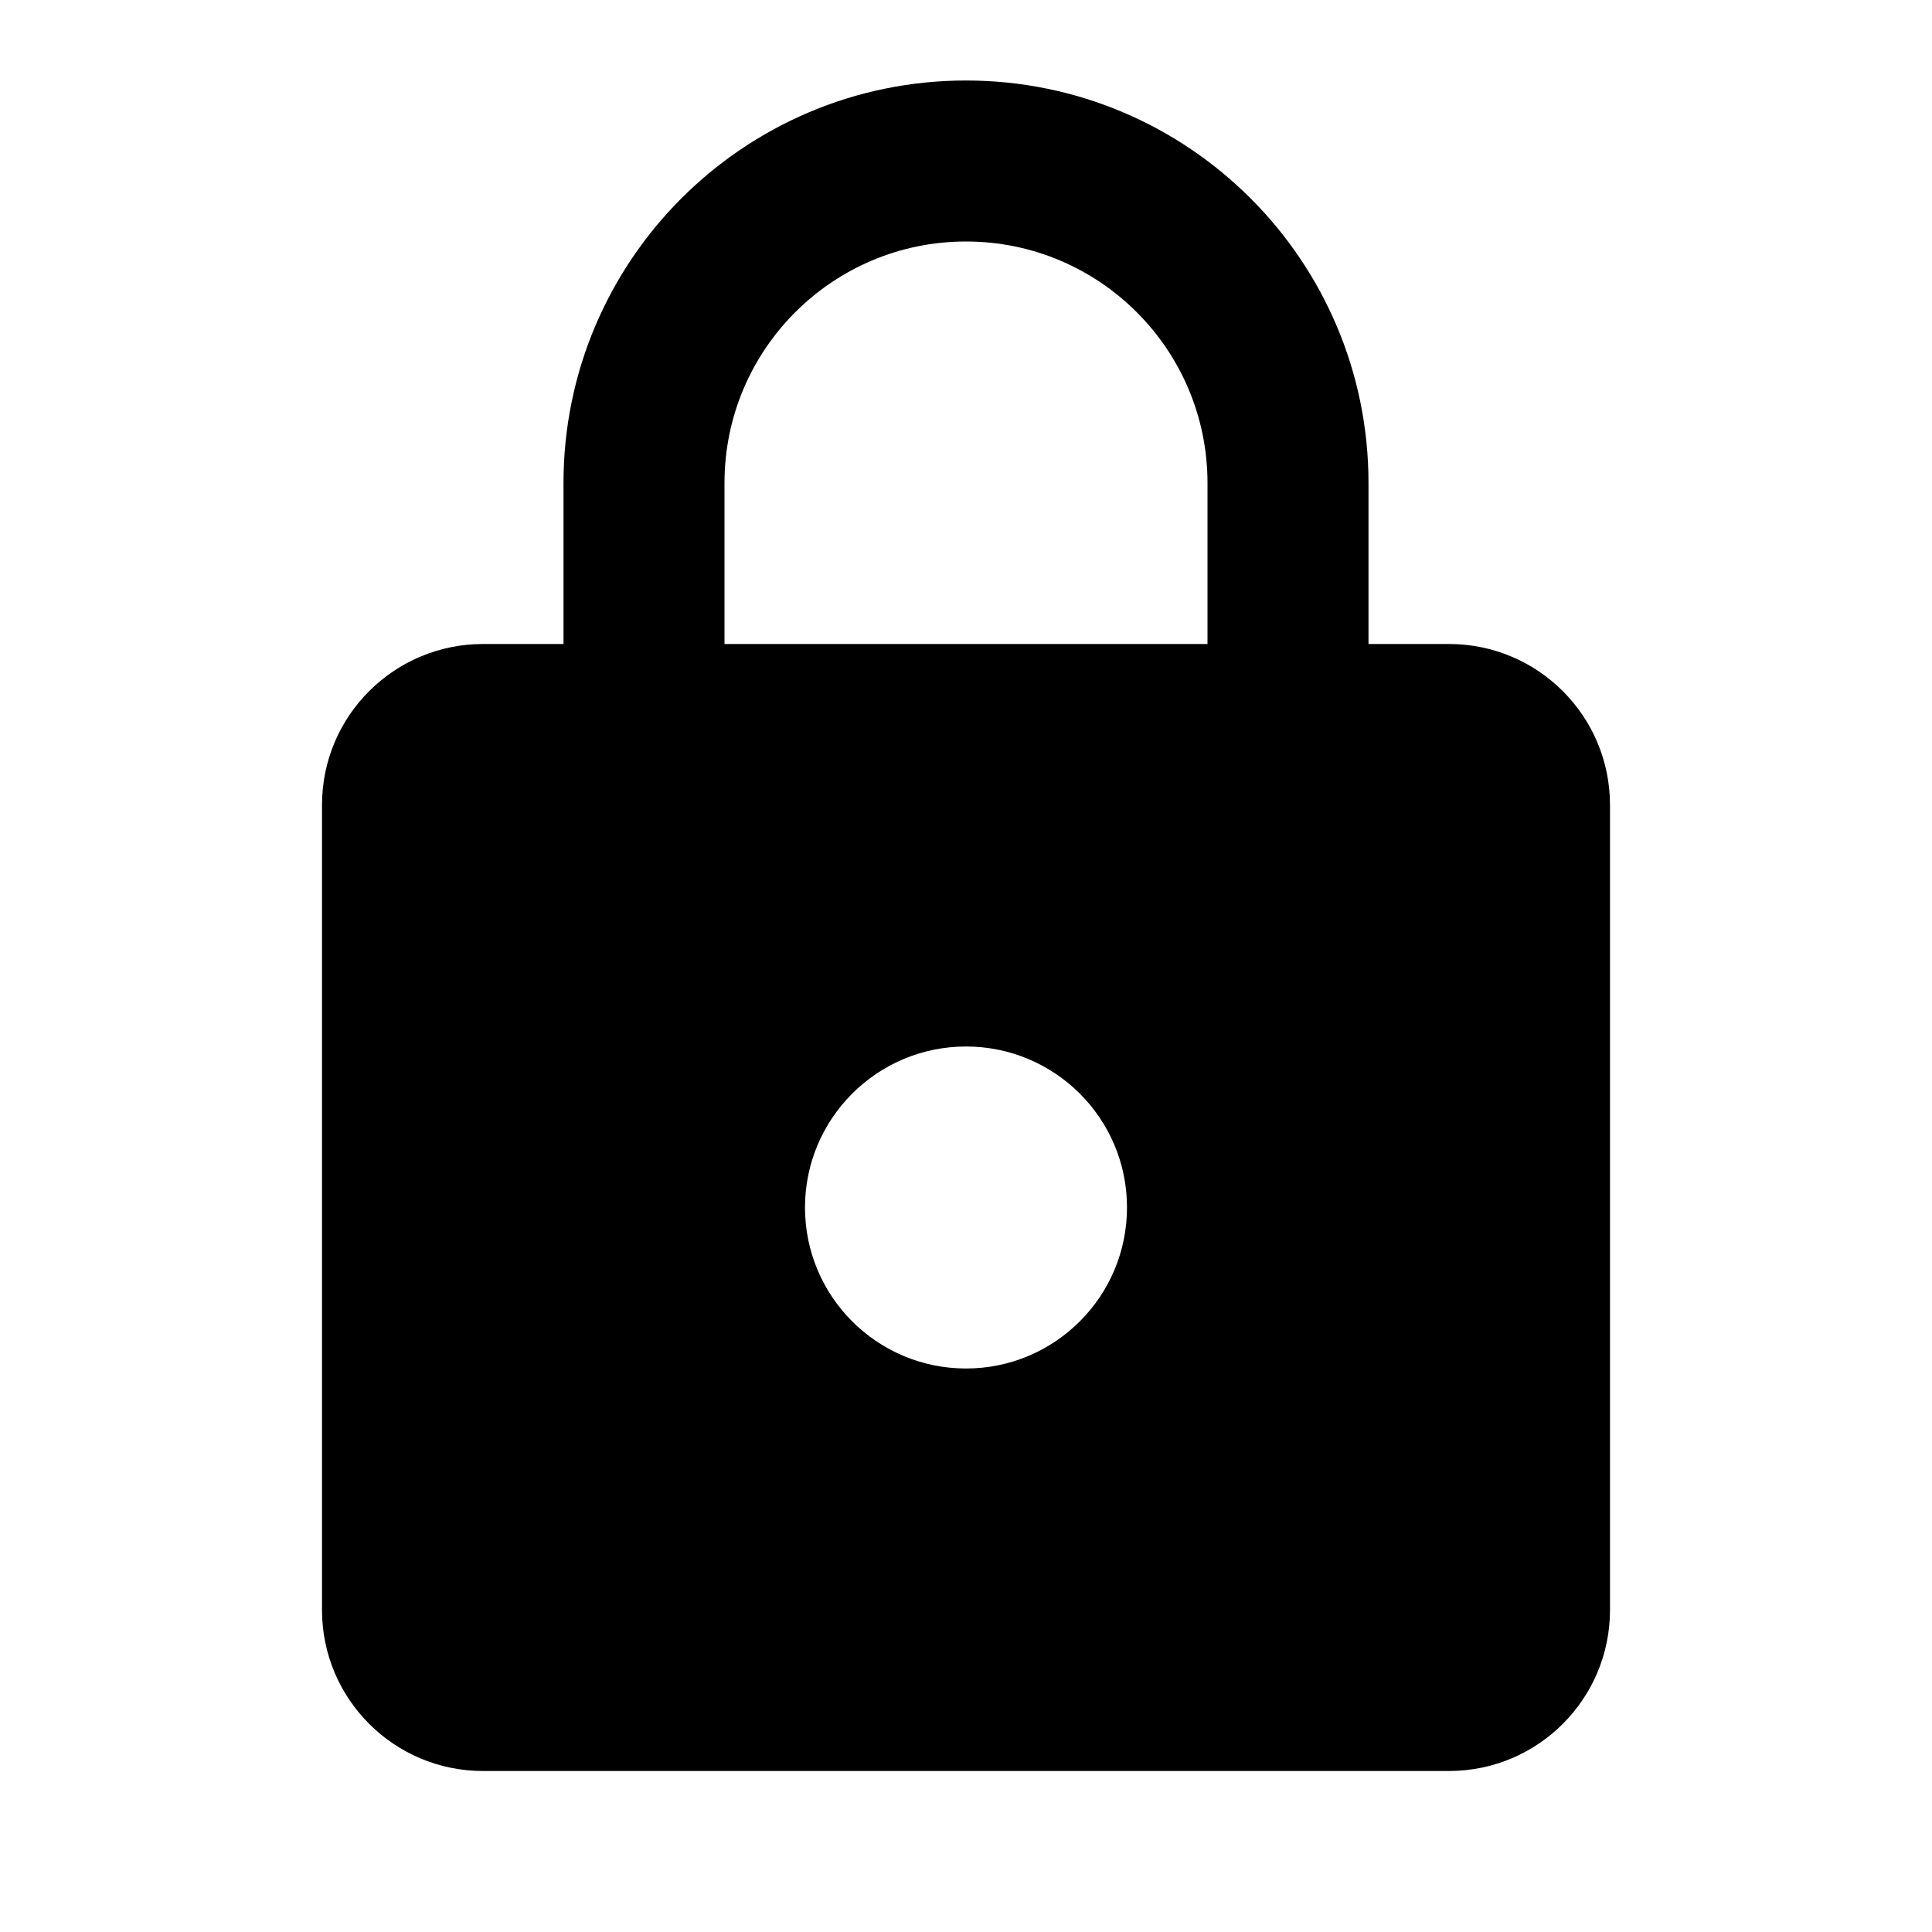
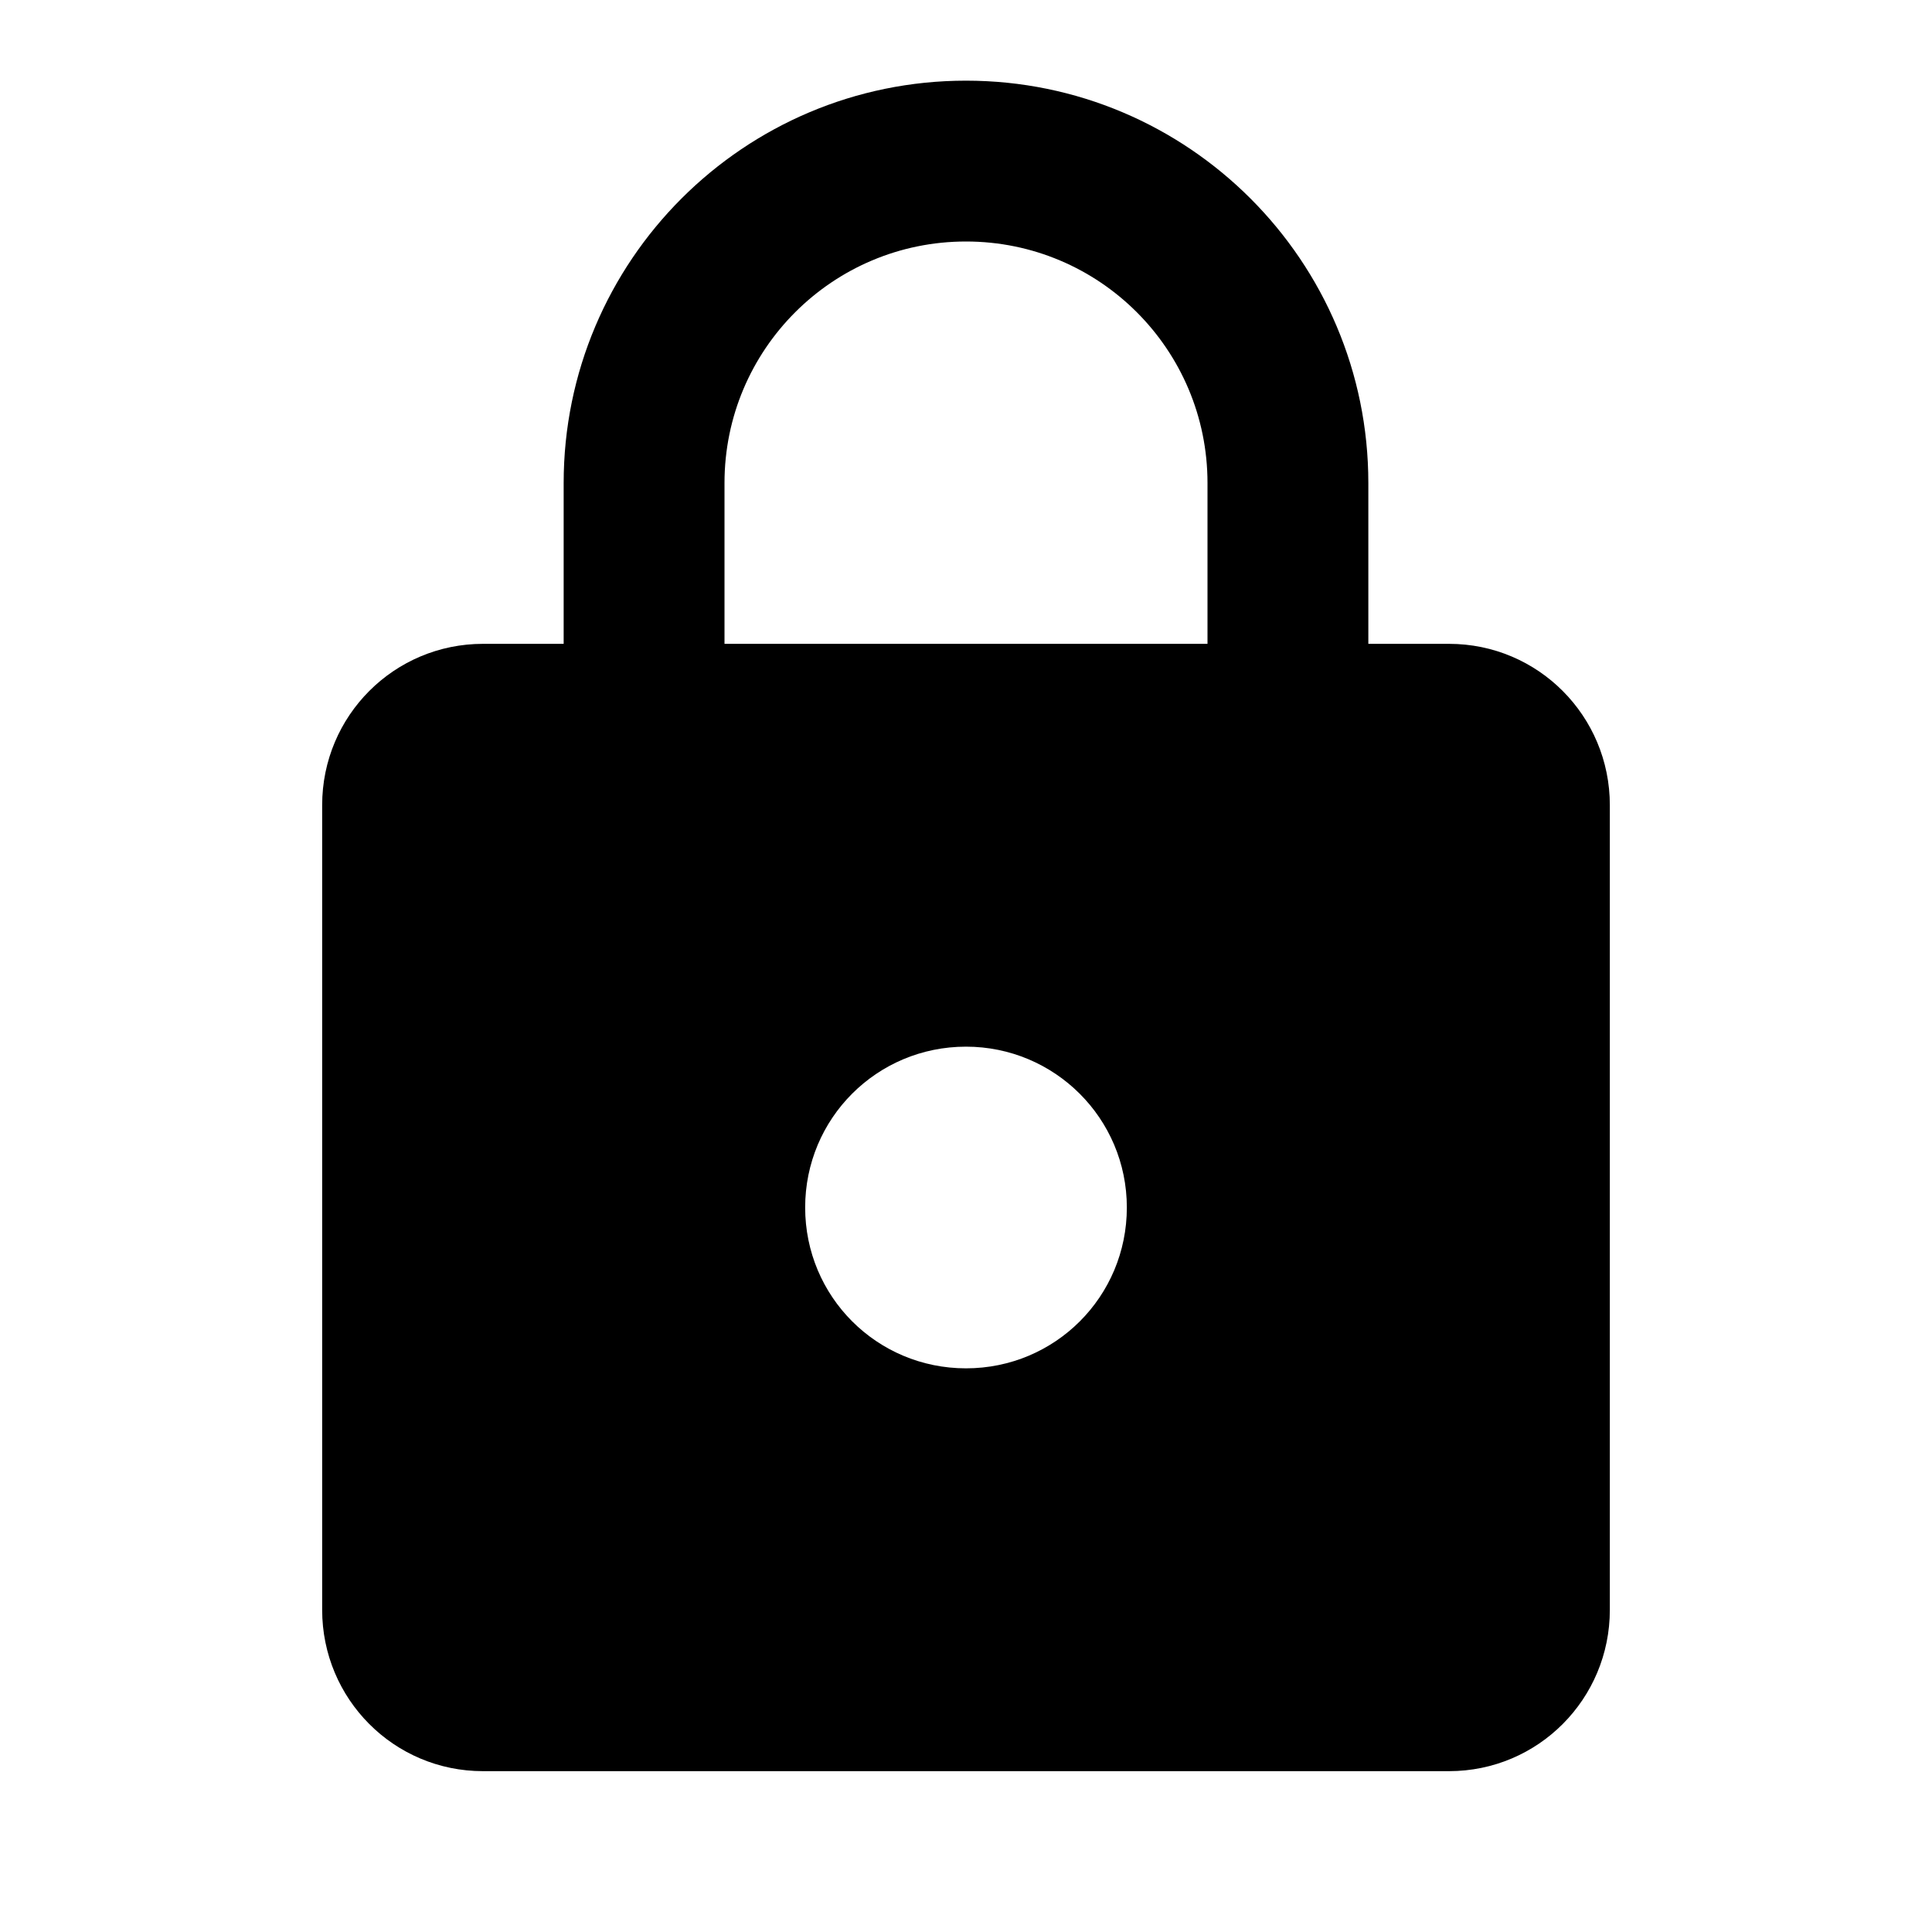
- <svg xmlns="http://www.w3.org/2000/svg" viewBox="0 0 24 24">
-   <path d="M12,17A2,2 0 0,0 14,15C14,13.89 13.1,13 12,13A2,2 0 0,0 10,15A2,2 0 0,0 12,17M18,8A2,2 0 0,1 20,10V20A2,2 0 0,1 18,22H6A2,2 0 0,1 4,20V10C4,8.89 4.9,8 6,8H7V6A5,5 0 0,1 12,1A5,5 0 0,1 17,6V8H18M12,3A3,3 0 0,0 9,6V8H15V6A3,3 0 0,0 12,3Z" />
+ <svg xmlns="http://www.w3.org/2000/svg" width="16px" height="16px" viewBox="0 0 16 16" version="1.1">
+   <g id="surface1">
+     <path style=" stroke:none;fill-rule:nonzero;fill:rgb(0%,0%,0%);fill-opacity:1;" d="M 8 11.332 C 8.738 11.332 9.332 10.738 9.332 10 C 9.332 9.262 8.734 8.668 8 8.668 C 7.262 8.668 6.668 9.262 6.668 10 C 6.668 10.738 7.262 11.332 8 11.332 M 12 5.332 C 12.738 5.332 13.332 5.93 13.332 6.668 L 13.332 13.332 C 13.332 14.07 12.738 14.668 12 14.668 L 4 14.668 C 3.262 14.668 2.668 14.07 2.668 13.332 L 2.668 6.668 C 2.668 5.926 3.266 5.332 4 5.332 L 4.668 5.332 L 4.668 4 C 4.668 2.16 6.16 0.668 8 0.668 C 9.84 0.668 11.332 2.16 11.332 4 L 11.332 5.332 L 12 5.332 M 8 2 C 6.895 2 6 2.895 6 4 L 6 5.332 L 10 5.332 L 10 4 C 10 2.895 9.105 2 8 2 Z M 8 2 " />
+   </g>
</svg>
